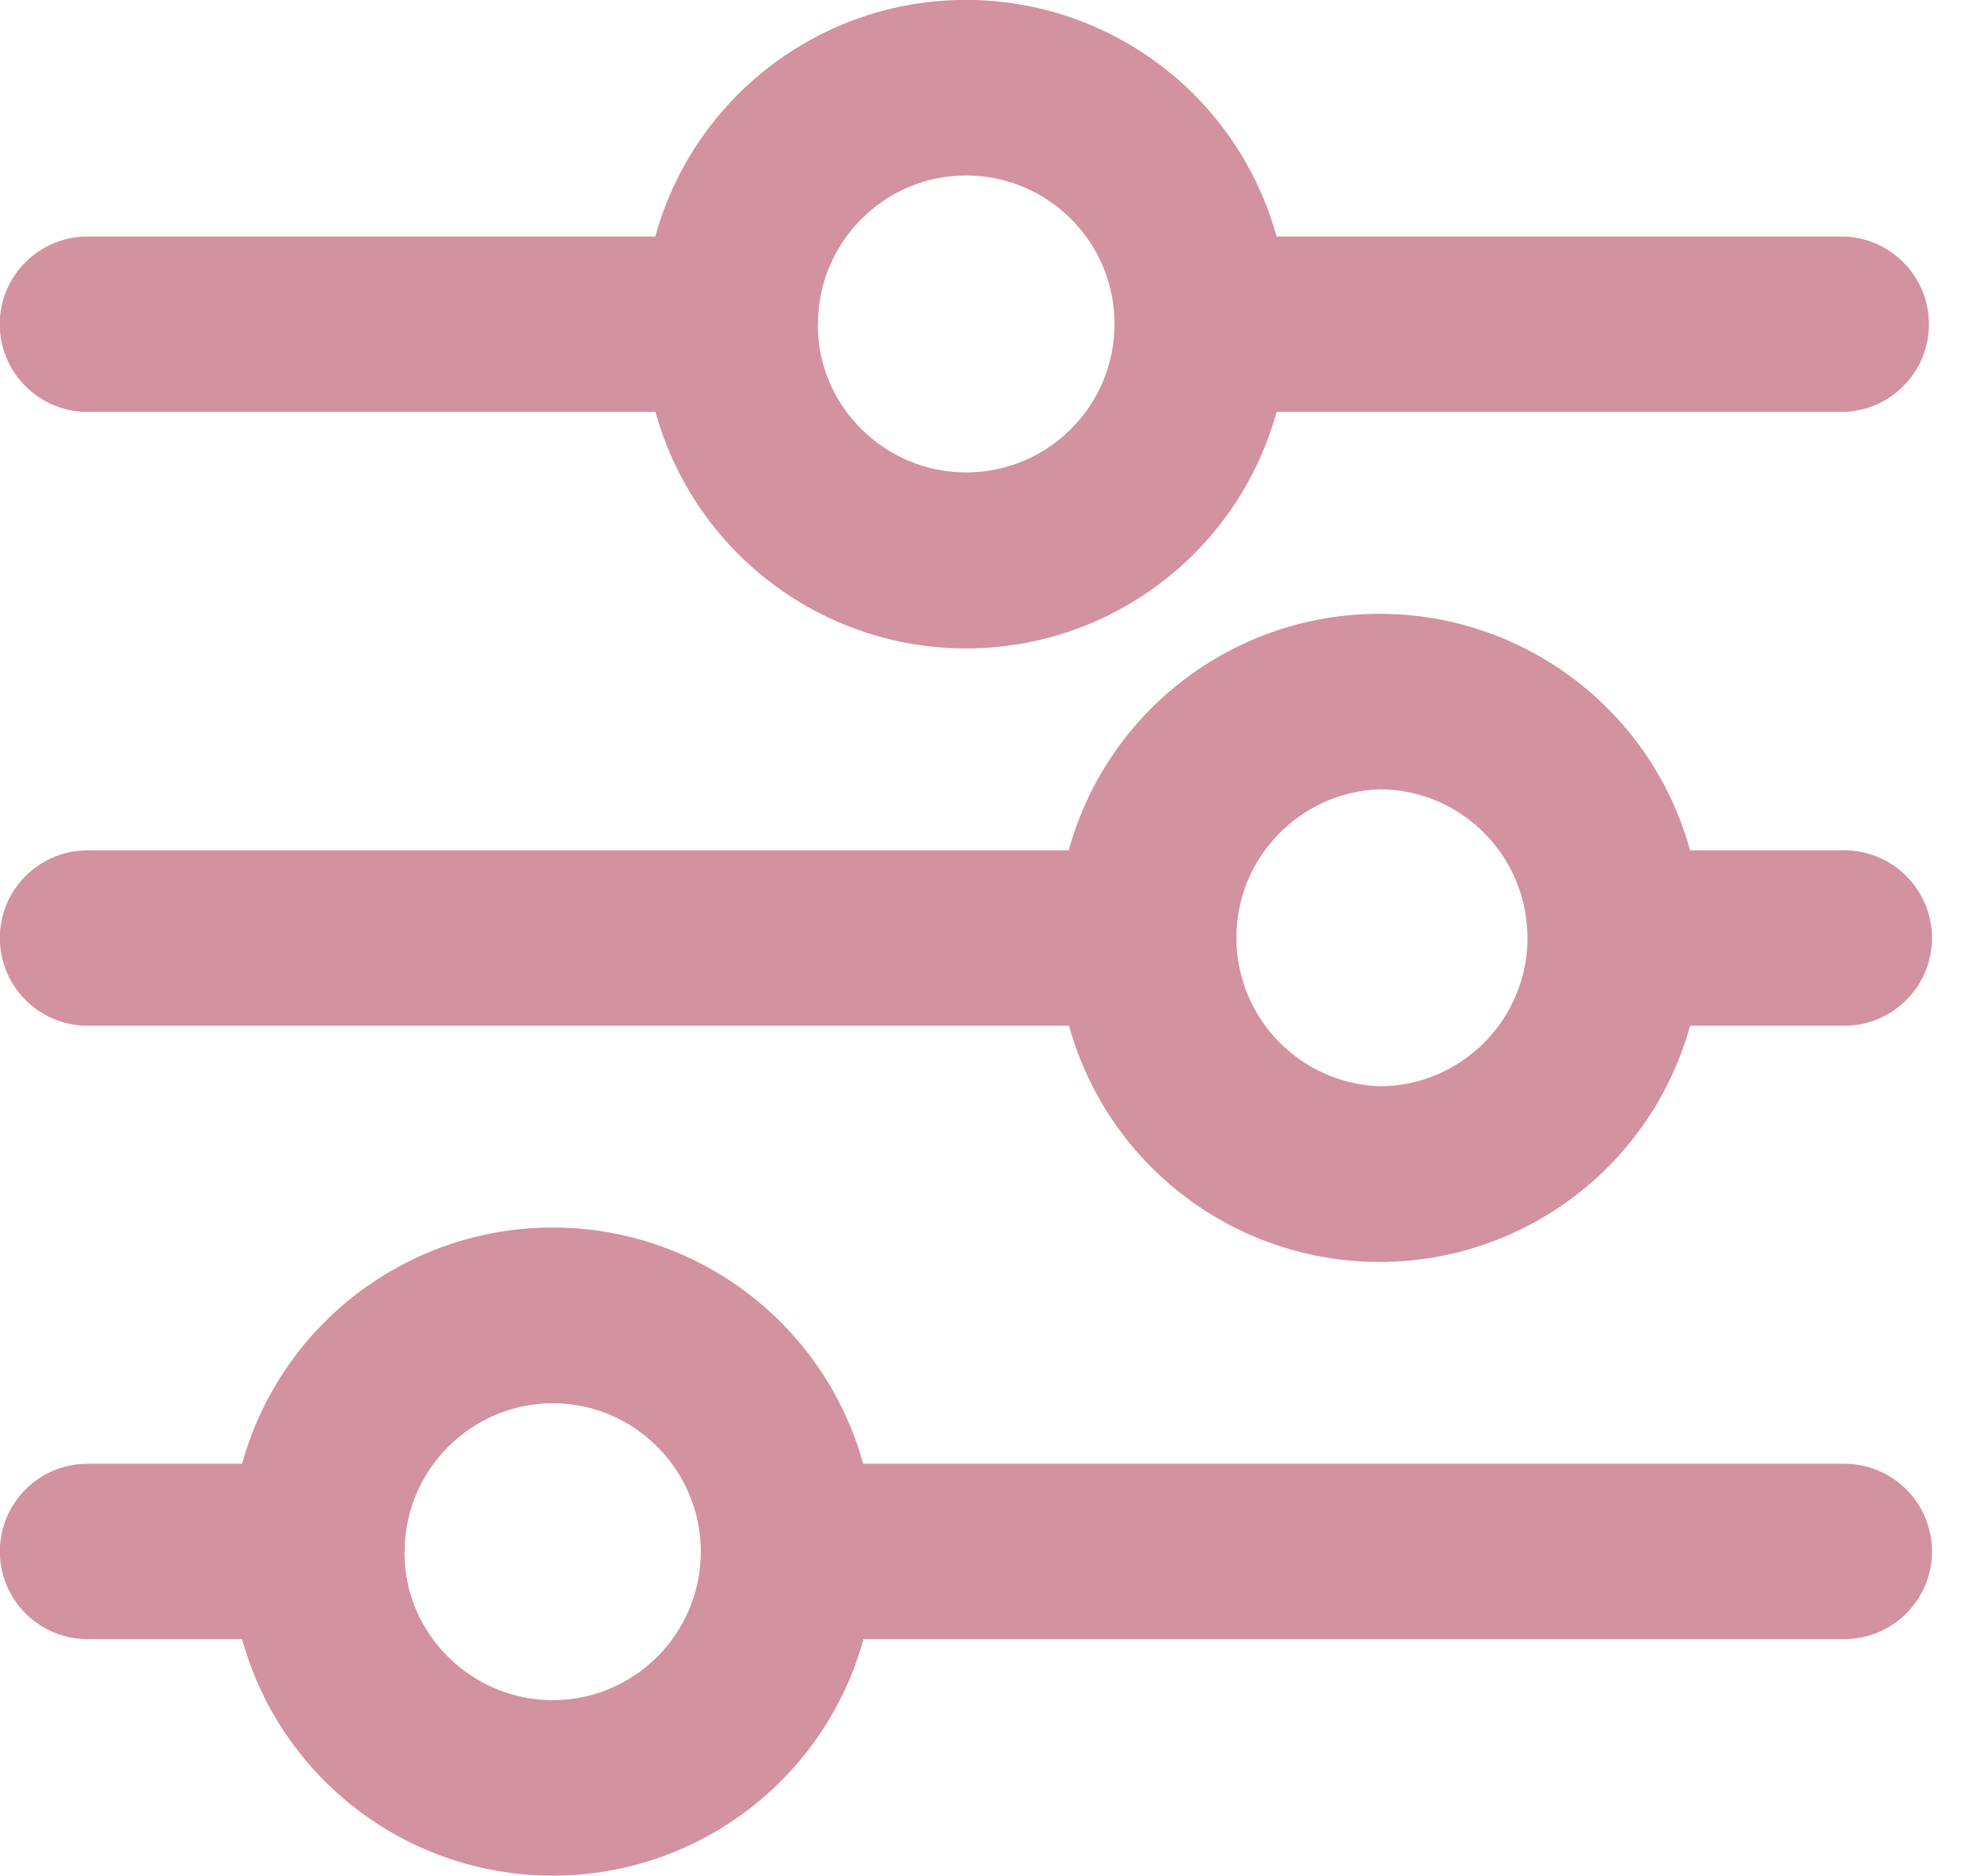
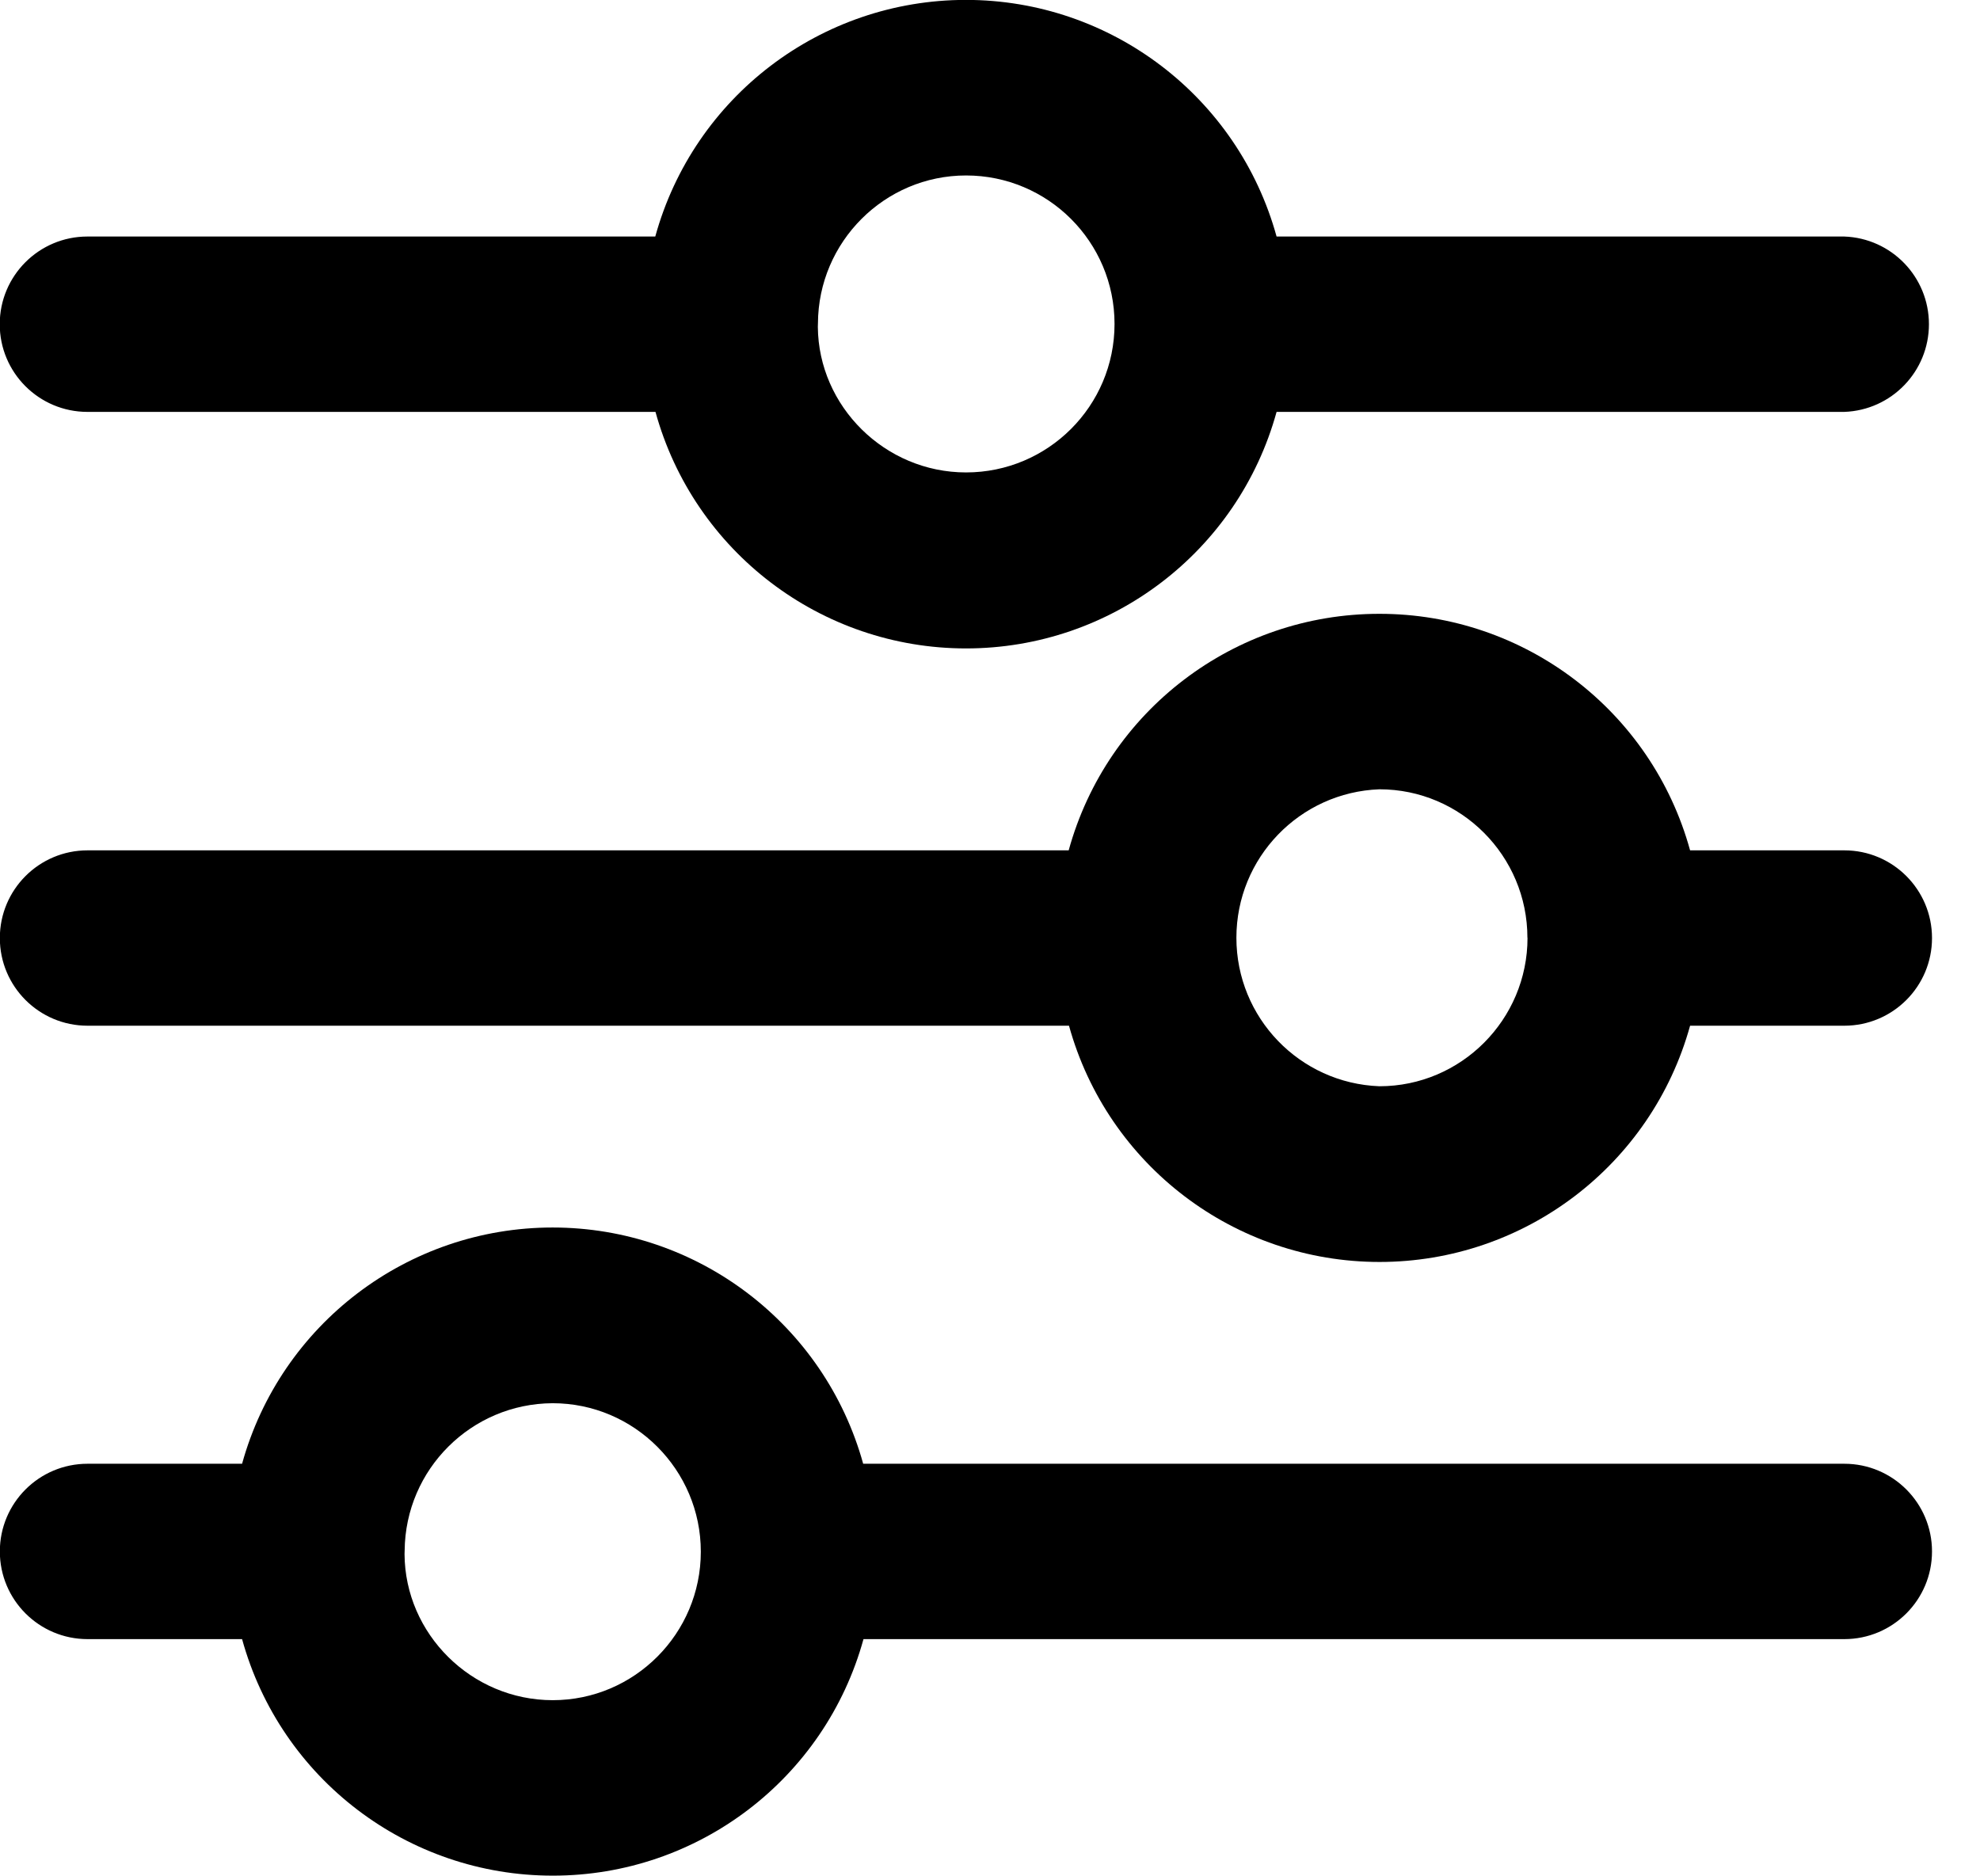
<svg xmlns="http://www.w3.org/2000/svg" width="19" height="18" viewBox="0 0 19 18">
  <g>
    <g>
      <g>
-         <path fill="#D392A0" d="M7.848 3.137l.001-.033c.003-.783.64-1.42 1.421-1.42a1.425 1.425 0 0 1 0 2.85c-.779 0-1.416-.635-1.422-1.397M.84 3.953H6.29a3.091 3.091 0 0 0 5.96 0h5.447a.842.842 0 0 0 0-1.683H12.25a3.092 3.092 0 0 0-5.962 0H.839a.841.841 0 0 0 0 1.683" />
+         <path fill="#000000" d="M7.848 3.137l.001-.033c.003-.783.64-1.42 1.421-1.42a1.425 1.425 0 0 1 0 2.85c-.779 0-1.416-.635-1.422-1.397M.84 3.953H6.29a3.091 3.091 0 0 0 5.96 0h5.447a.842.842 0 0 0 0-1.683H12.25a3.092 3.092 0 0 0-5.962 0H.839a.841.841 0 0 0 0 1.683" />
      </g>
      <g>
-         <path fill="#D392A0" d="M14.658 9c0 .786-.638 1.425-1.421 1.425a1.426 1.426 0 0 1 0-2.85c.783 0 1.42.639 1.42 1.425m3.04-.839h-1.479a3.09 3.09 0 0 0-2.981-2.27 3.091 3.091 0 0 0-2.982 2.27H.84a.841.841 0 0 0 0 1.683h9.418a3.092 3.092 0 0 0 5.96 0h1.48a.841.841 0 0 0 0-1.683" />
+         <path fill="#000000" d="M14.658 9c0 .786-.638 1.425-1.421 1.425a1.426 1.426 0 0 1 0-2.85c.783 0 1.42.639 1.42 1.425m3.04-.839h-1.479a3.09 3.09 0 0 0-2.981-2.27 3.091 3.091 0 0 0-2.982 2.27H.84a.841.841 0 0 0 0 1.683h9.418a3.092 3.092 0 0 0 5.96 0h1.48a.841.841 0 0 0 0-1.683" />
      </g>
      <g>
-         <path fill="#D392A0" d="M6.725 14.892c0 .786-.638 1.425-1.421 1.425-.78 0-1.418-.636-1.422-1.402l.001-.033a1.427 1.427 0 0 1 1.42-1.415c.784 0 1.422.64 1.422 1.425m10.972-.844H8.283a3.092 3.092 0 0 0-5.96 0H.84a.841.841 0 0 0 0 1.683h1.483a3.091 3.091 0 0 0 2.982 2.27 3.091 3.091 0 0 0 2.981-2.27h9.412a.841.841 0 0 0 0-1.683" />
+         <path fill="#000000" d="M6.725 14.892c0 .786-.638 1.425-1.421 1.425-.78 0-1.418-.636-1.422-1.402l.001-.033a1.427 1.427 0 0 1 1.42-1.415c.784 0 1.422.64 1.422 1.425m10.972-.844H8.283a3.092 3.092 0 0 0-5.96 0H.84a.841.841 0 0 0 0 1.683h1.483a3.091 3.091 0 0 0 2.982 2.27 3.091 3.091 0 0 0 2.981-2.27h9.412a.841.841 0 0 0 0-1.683" />
      </g>
    </g>
  </g>
</svg>
